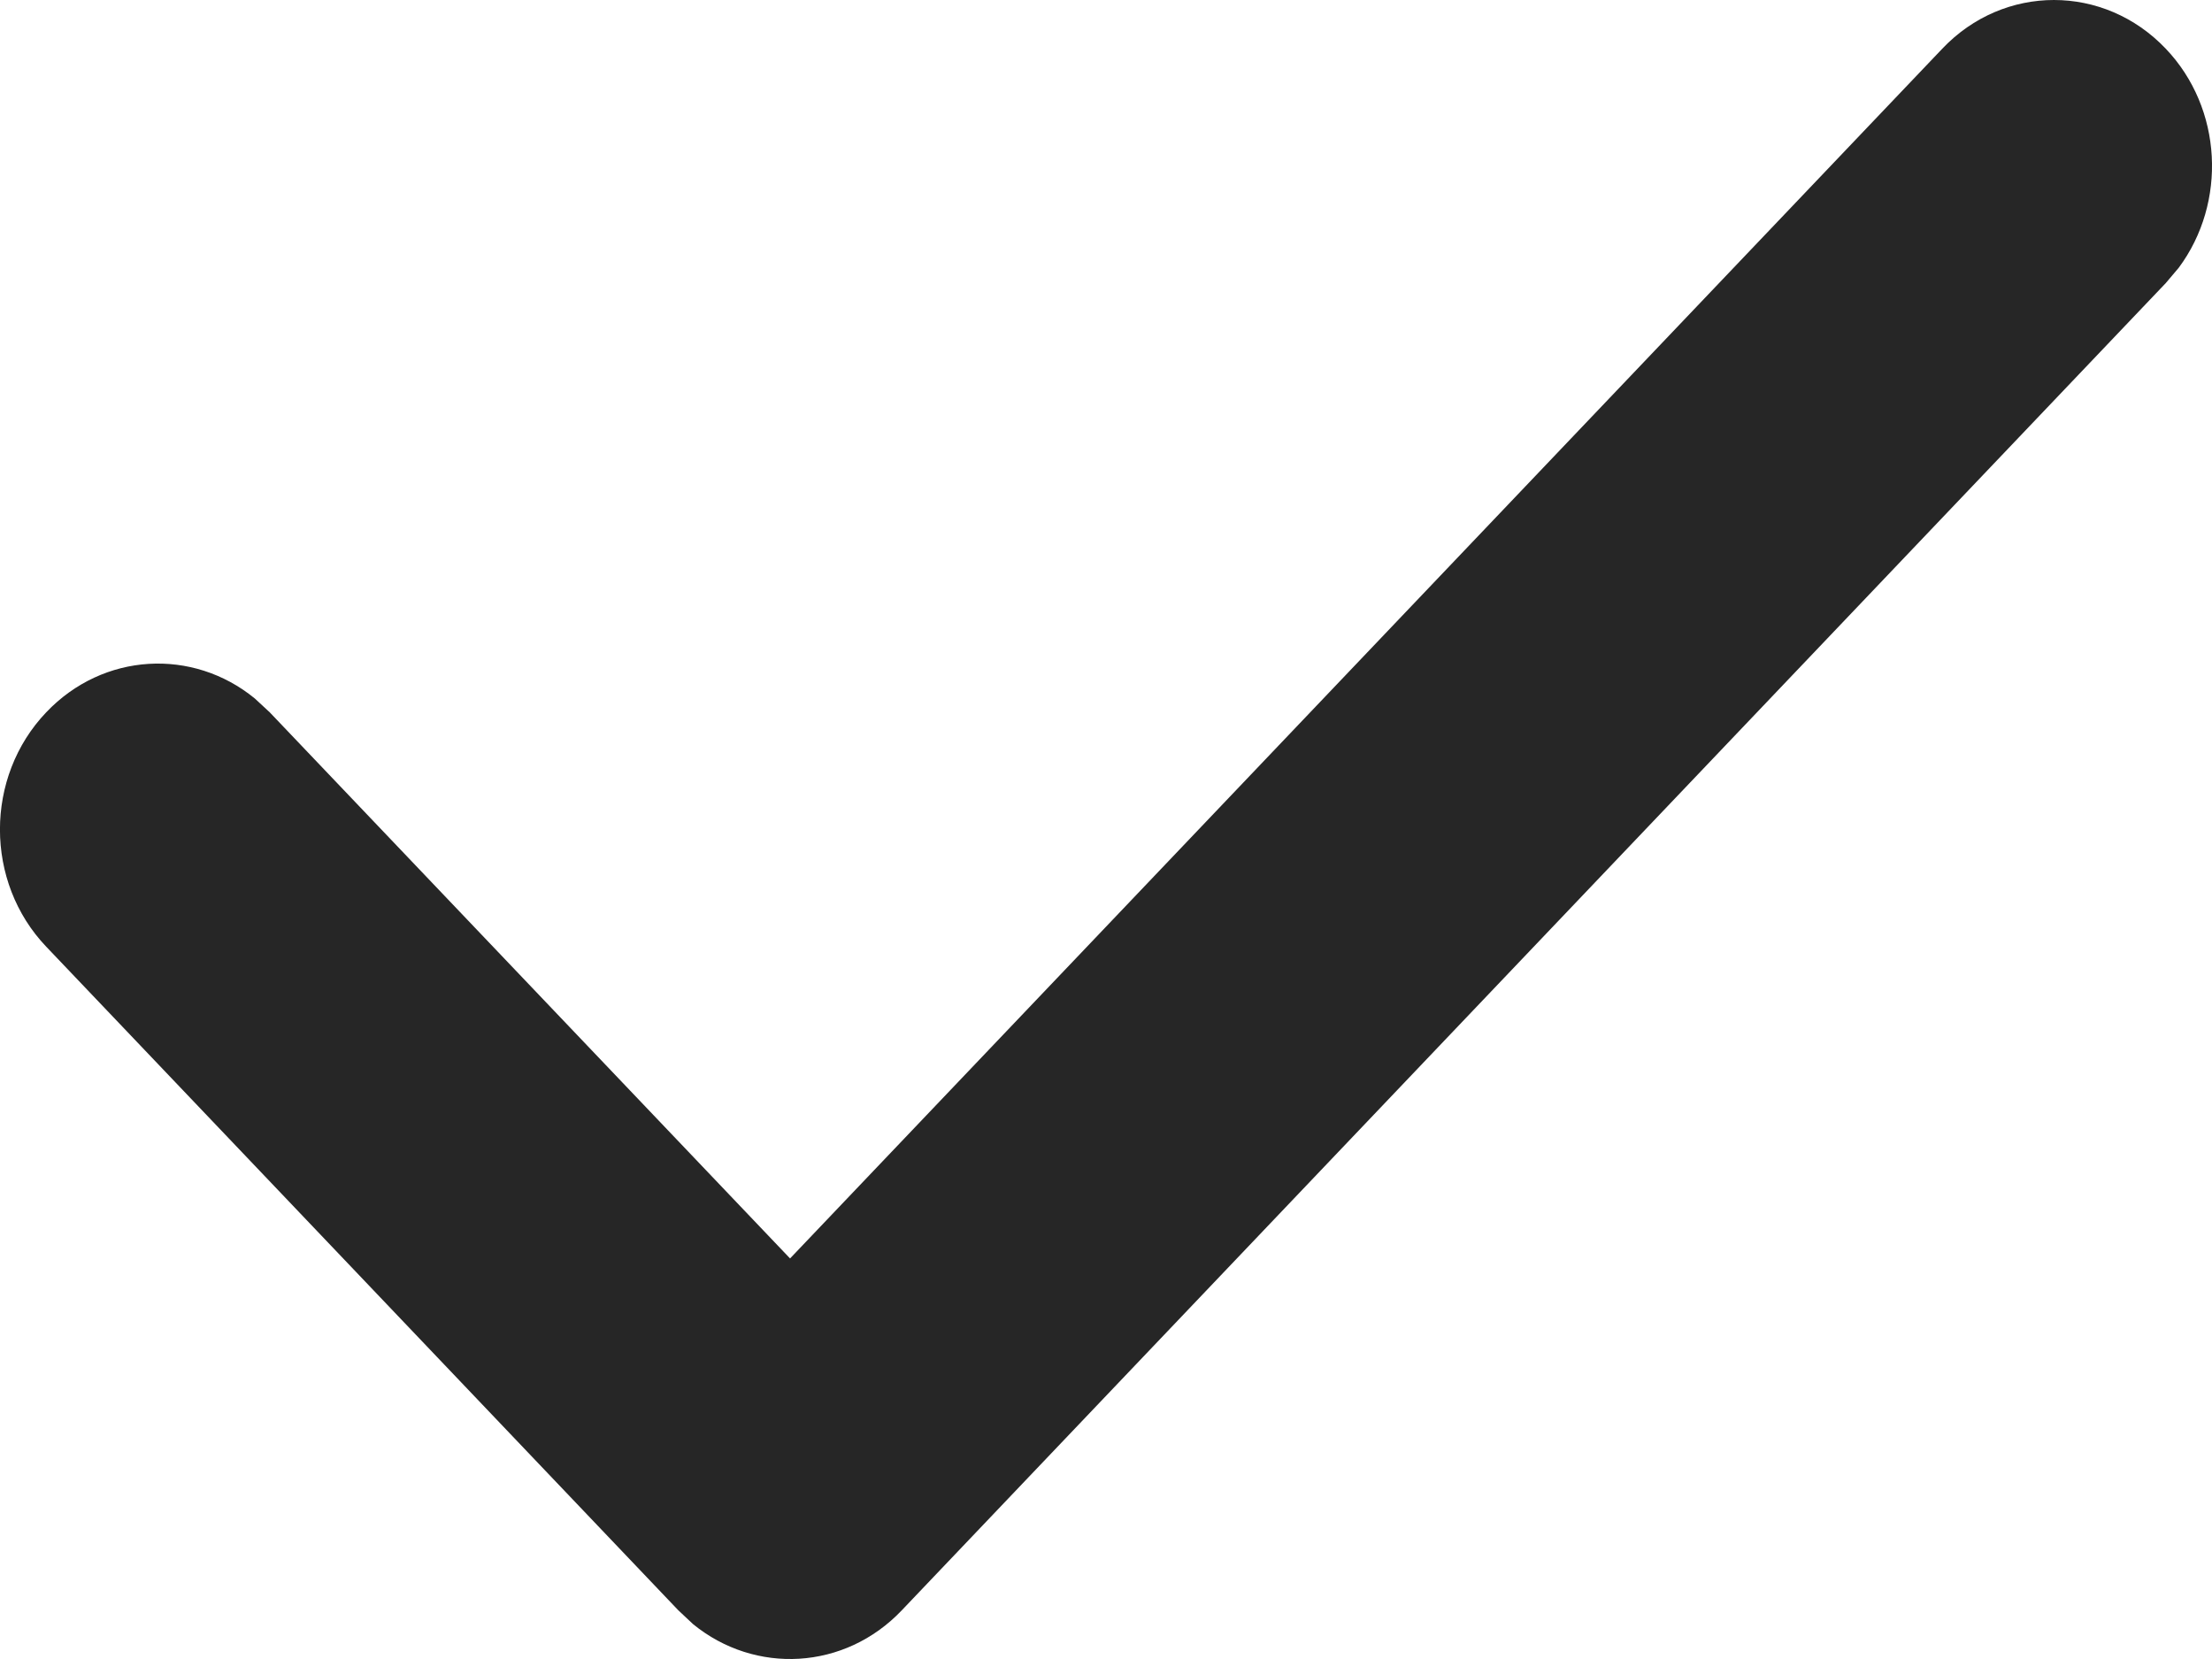
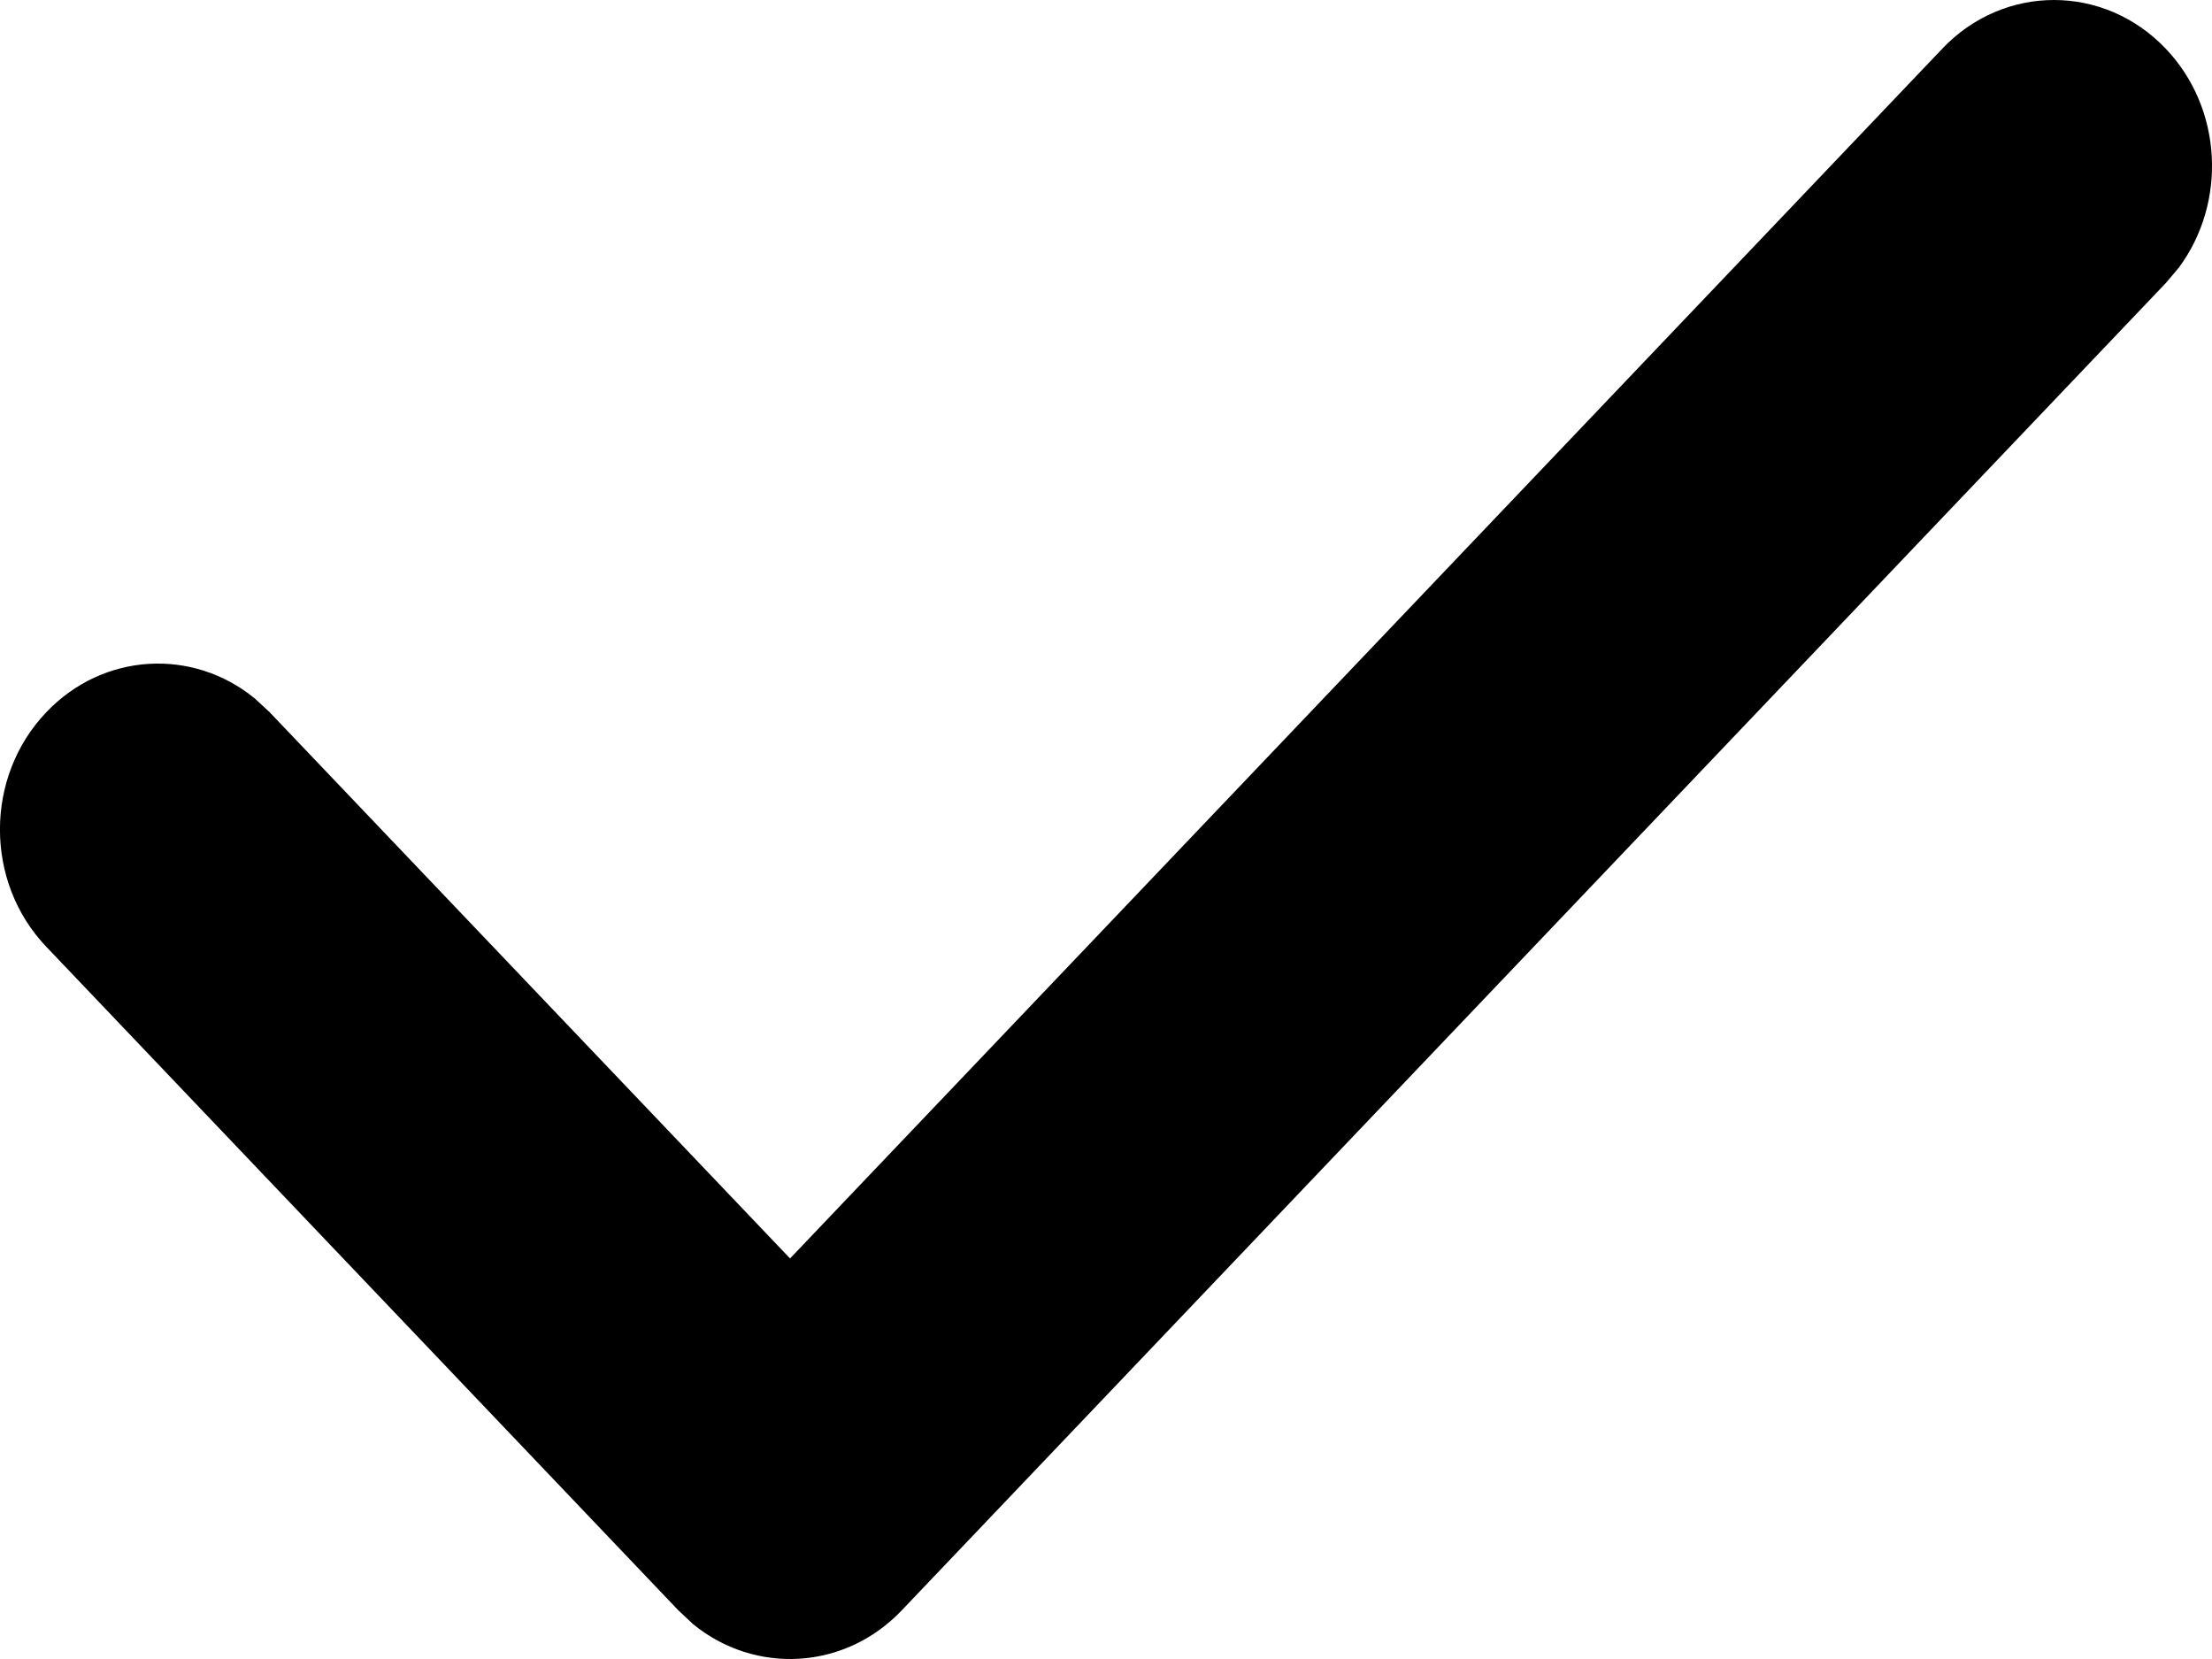
- <svg xmlns="http://www.w3.org/2000/svg" width="12" height="9" viewBox="0 0 12 9" fill="none">
-   <path fill-rule="evenodd" clip-rule="evenodd" d="M10.537 0.264C10.871 -0.088 11.414 -0.088 11.749 0.264C12.058 0.588 12.082 1.099 11.82 1.452L11.749 1.536L4.892 8.736C4.583 9.061 4.097 9.086 3.76 8.811L3.68 8.736L0.251 5.136C-0.084 4.785 -0.084 4.215 0.251 3.864C0.56 3.539 1.046 3.514 1.382 3.789L1.463 3.864L4.286 6.827L10.537 0.264Z" fill="#262626" />
+ <svg xmlns="http://www.w3.org/2000/svg" width="12" height="9" viewBox="0 0 12 9" fill="currentColor">
+   <path fill-rule="evenodd" clip-rule="evenodd" d="M10.537 0.264C10.871 -0.088 11.414 -0.088 11.749 0.264C12.058 0.588 12.082 1.099 11.82 1.452L11.749 1.536L4.892 8.736C4.583 9.061 4.097 9.086 3.76 8.811L3.68 8.736L0.251 5.136C-0.084 4.785 -0.084 4.215 0.251 3.864C0.56 3.539 1.046 3.514 1.382 3.789L1.463 3.864L4.286 6.827L10.537 0.264Z" />
</svg>
